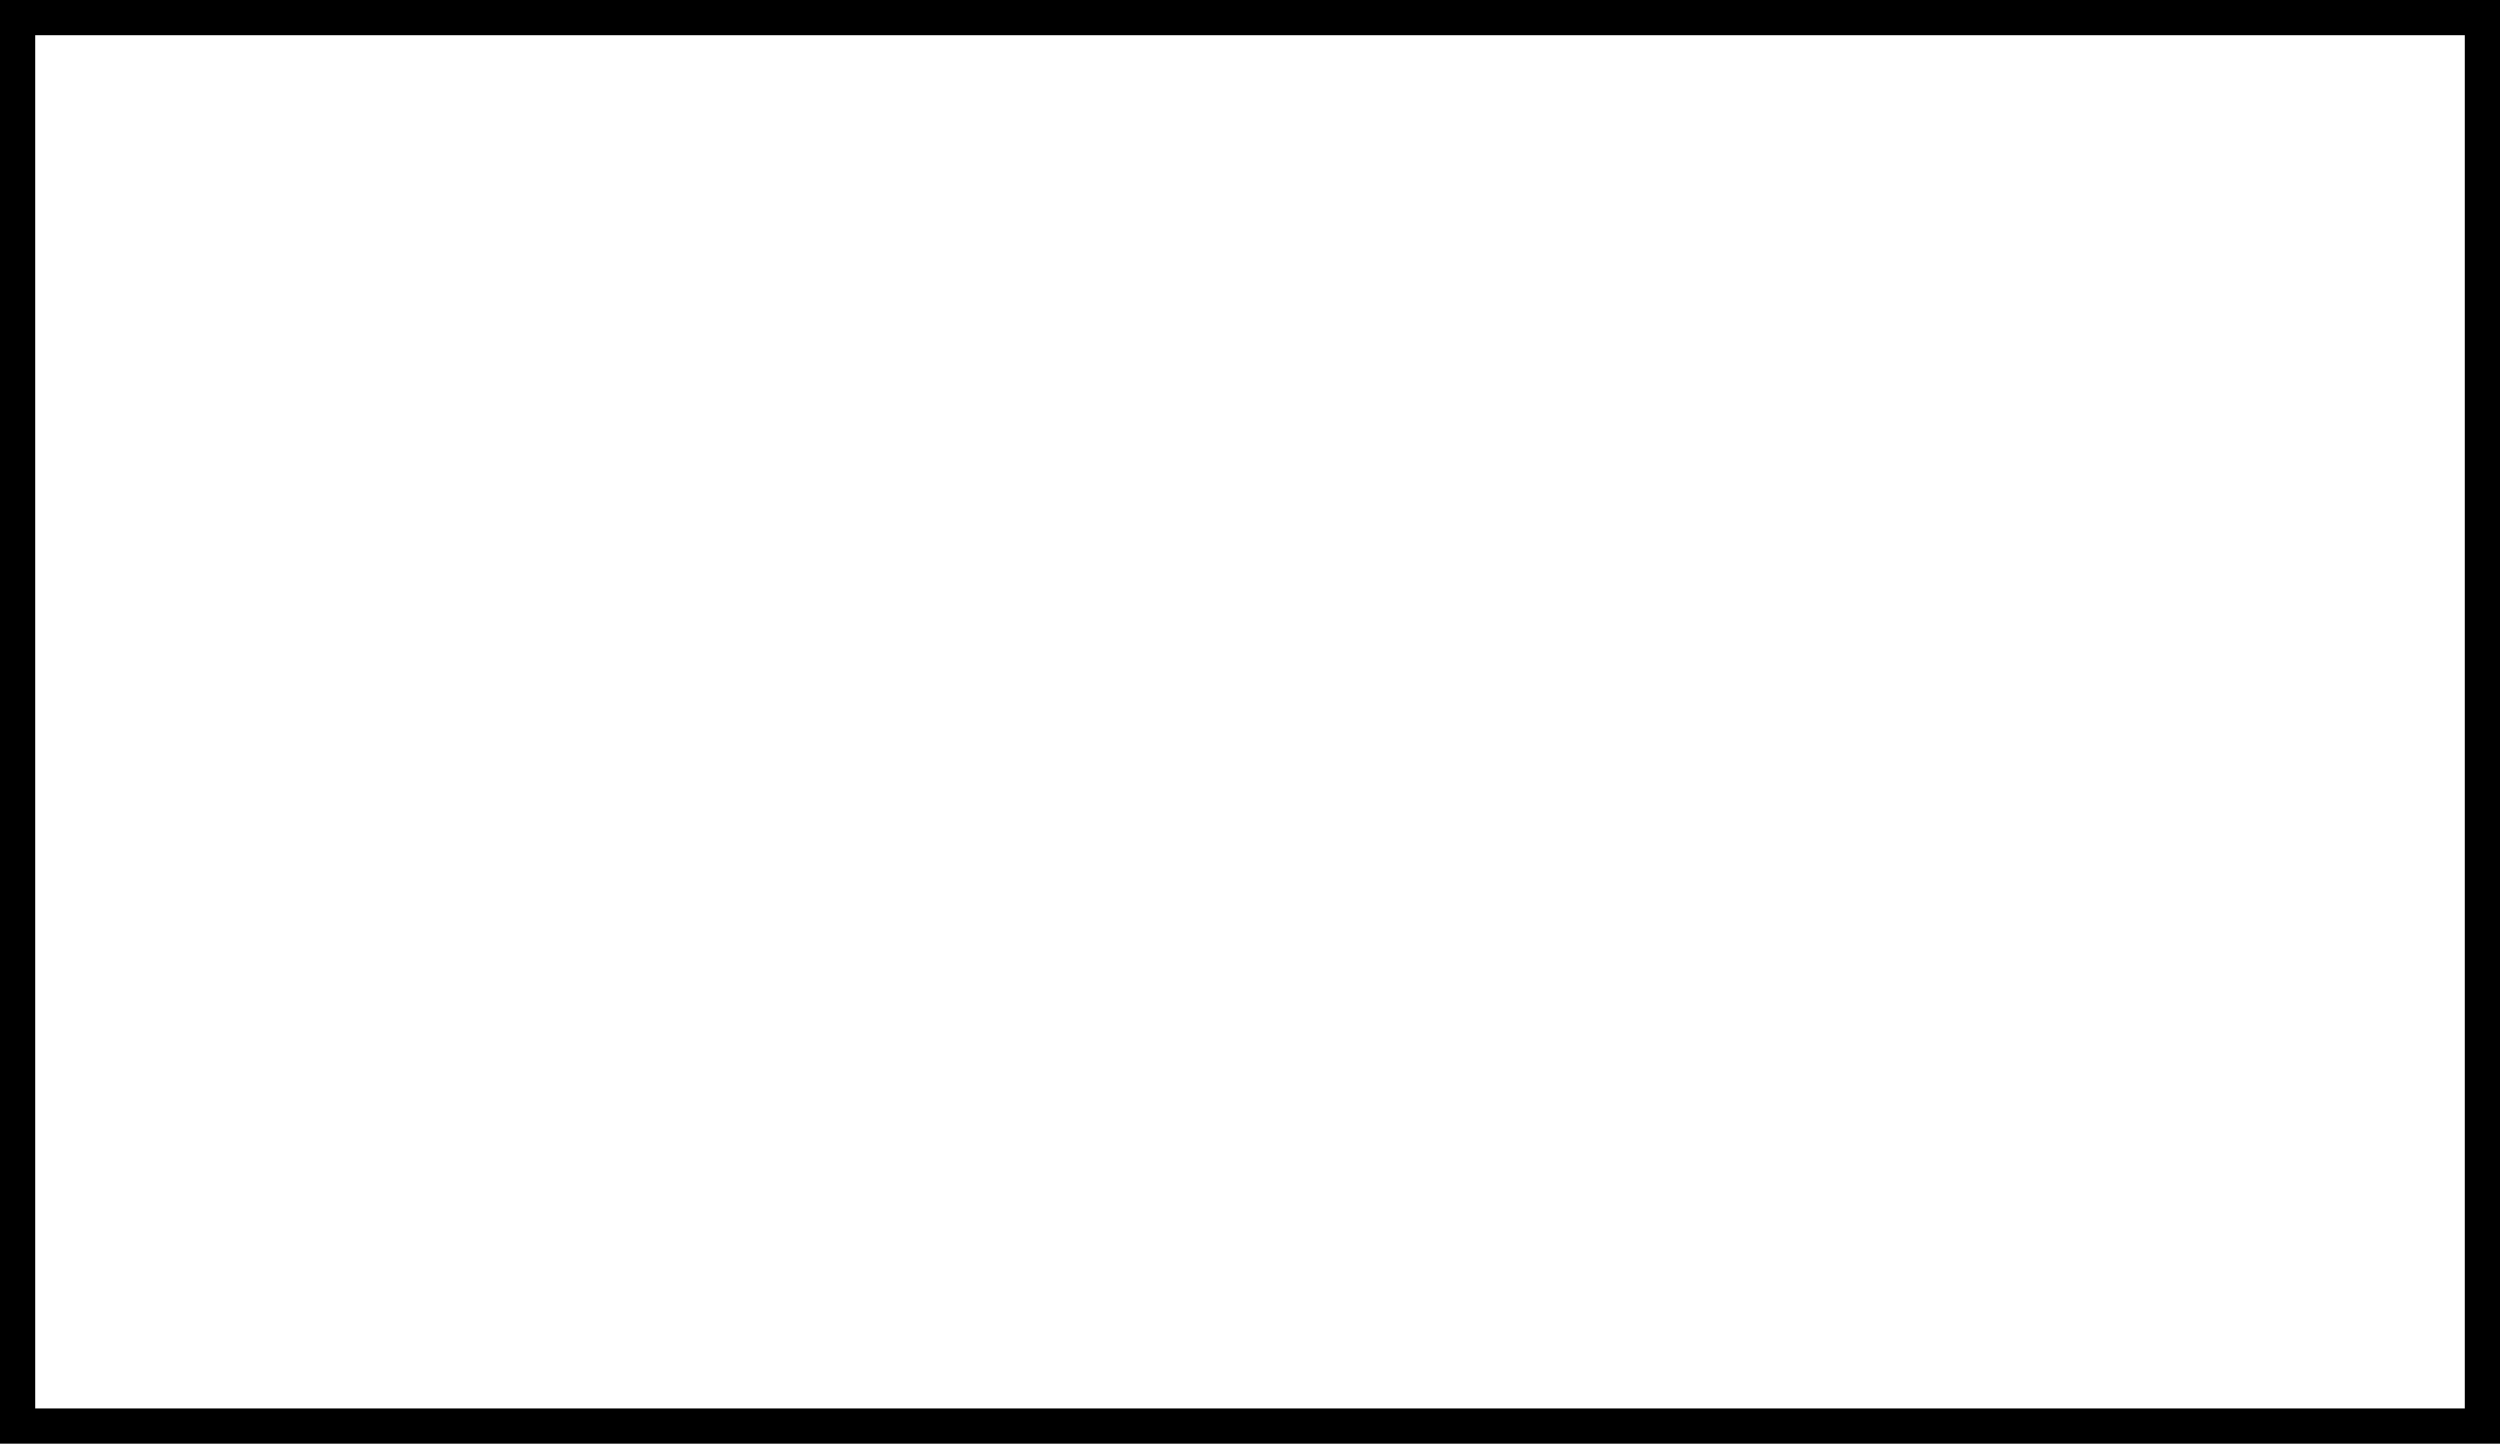
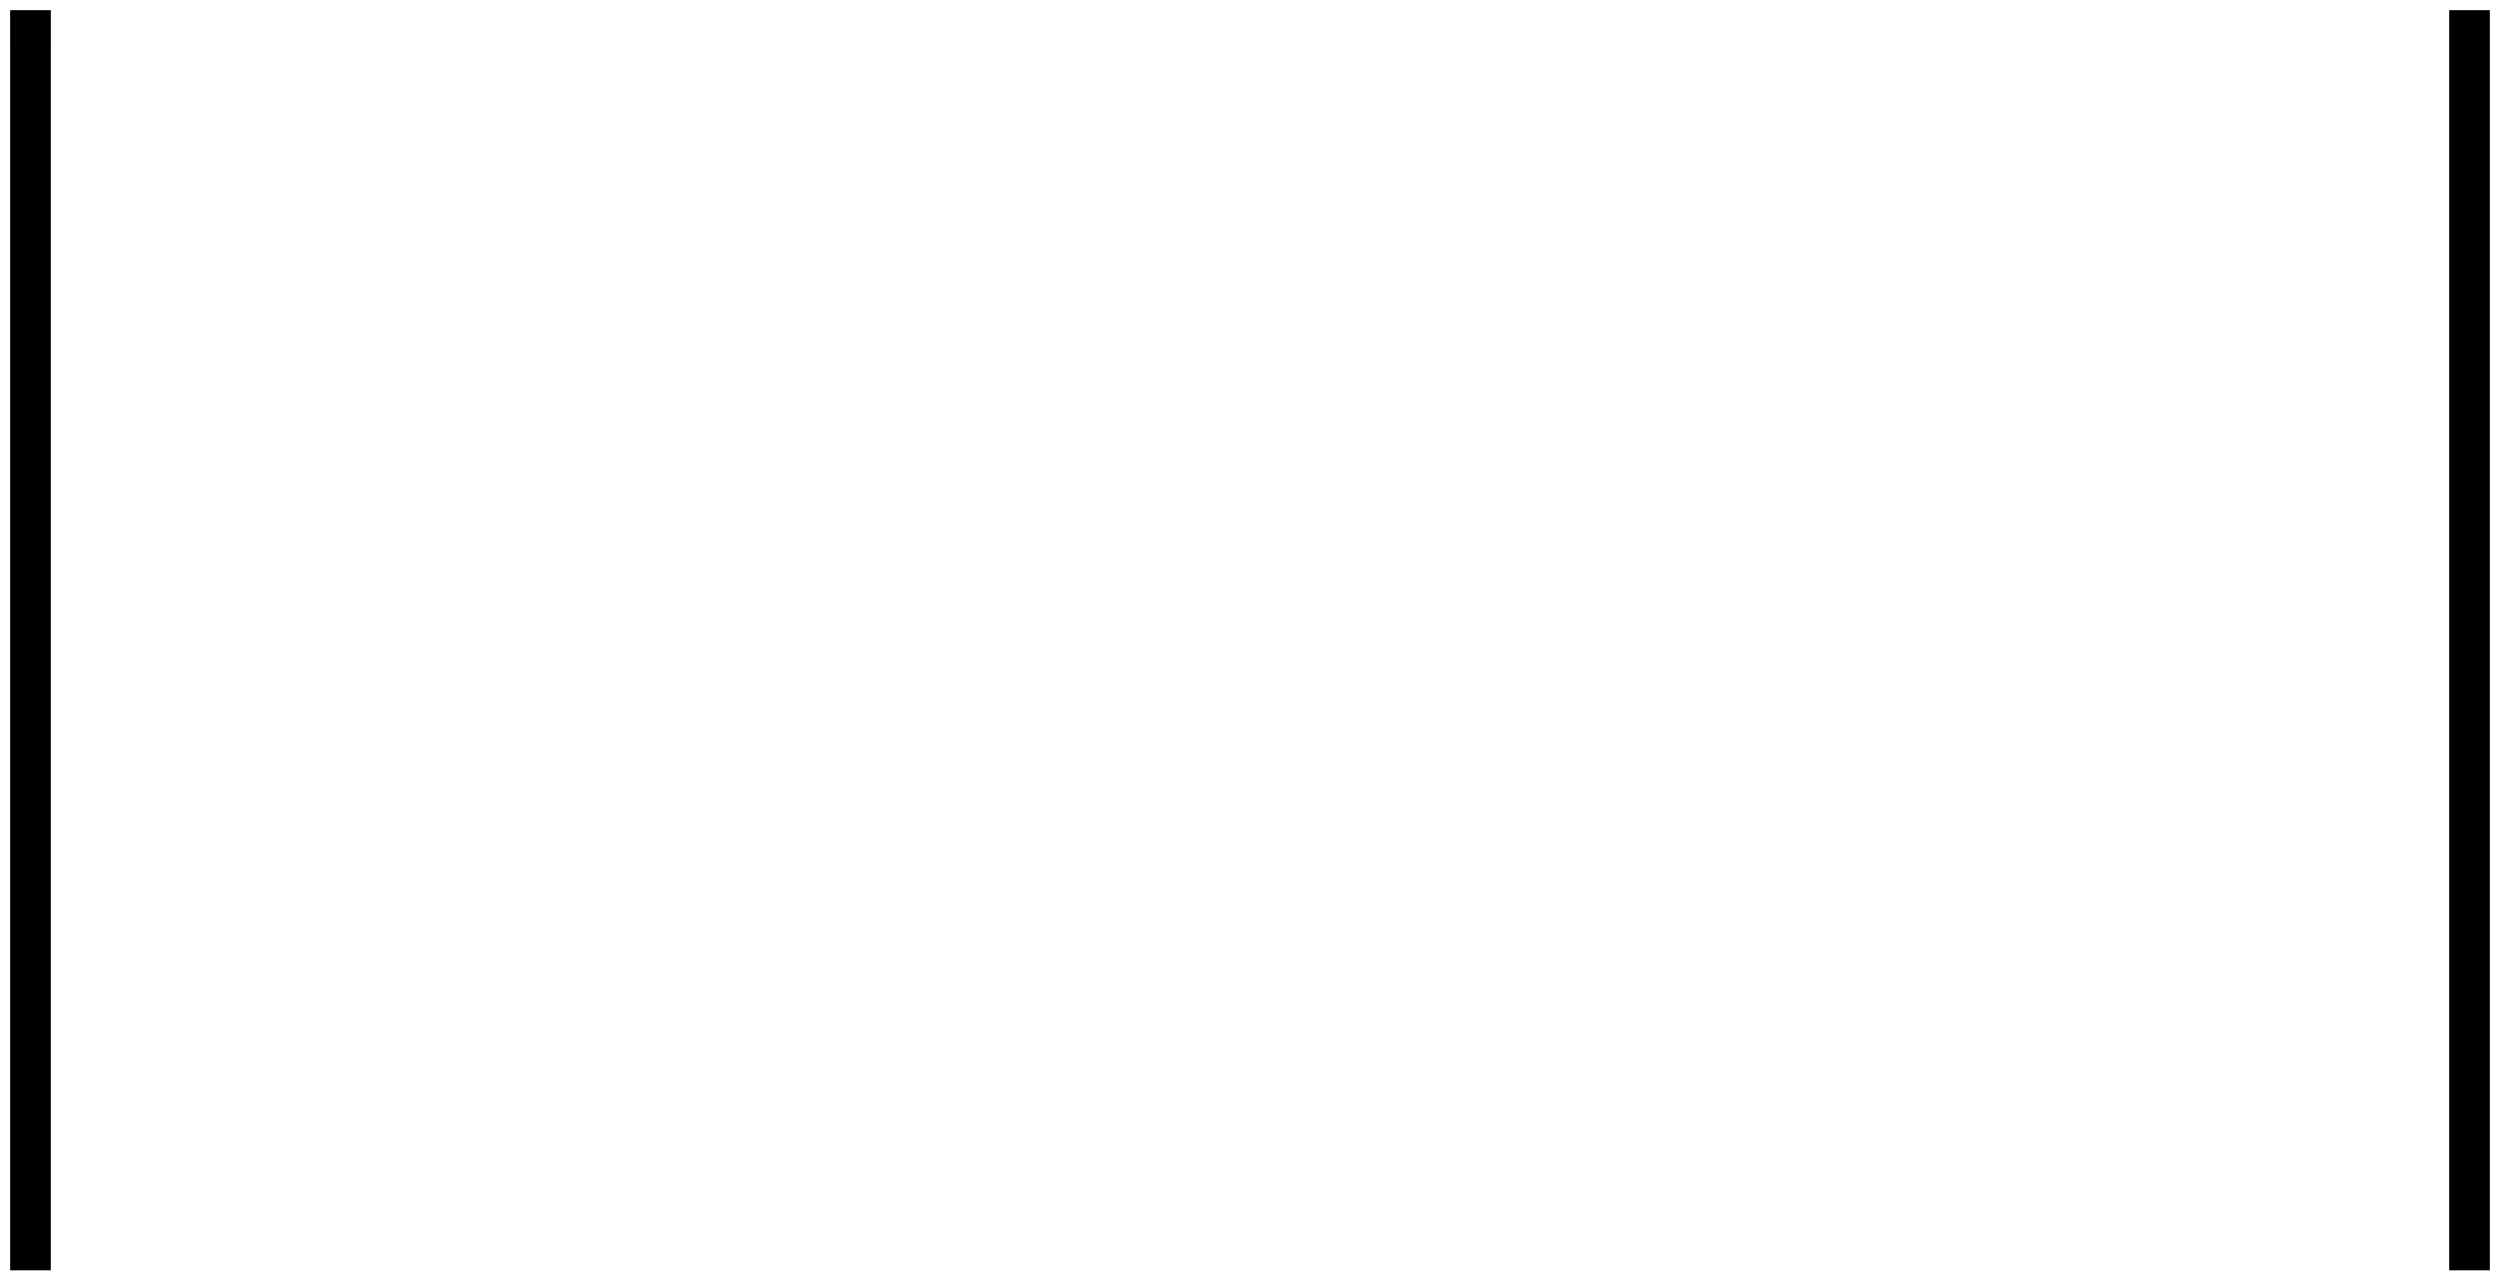
- <svg xmlns="http://www.w3.org/2000/svg" style="background: transparent; background-color: transparent; color-scheme: light dark;" version="1.1" width="71px" height="41px" viewBox="-0.5 -0.5 71 41" content="&lt;mxfile host=&quot;app.diagrams.net&quot; agent=&quot;Mozilla/5.0 (Windows NT 10.0; Win64; x64) AppleWebKit/537.36 (KHTML, like Gecko) Chrome/133.0.0.0 Safari/537.36 Edg/133.0.0.0&quot; version=&quot;26.0.13&quot;&gt;&#10;  &lt;diagram name=&quot;第 1 页&quot; id=&quot;jeCuo8YlXln_gXFxF1bj&quot;&gt;&#10;    &lt;mxGraphModel dx=&quot;334&quot; dy=&quot;188&quot; grid=&quot;1&quot; gridSize=&quot;10&quot; guides=&quot;1&quot; tooltips=&quot;1&quot; connect=&quot;1&quot; arrows=&quot;1&quot; fold=&quot;1&quot; page=&quot;1&quot; pageScale=&quot;1&quot; pageWidth=&quot;827&quot; pageHeight=&quot;1169&quot; math=&quot;0&quot; shadow=&quot;0&quot;&gt;&#10;      &lt;root&gt;&#10;        &lt;mxCell id=&quot;0&quot; /&gt;&#10;        &lt;mxCell id=&quot;1&quot; parent=&quot;0&quot; /&gt;&#10;        &lt;mxCell id=&quot;Hq3ETUbPqNGlLKplJjO8-3&quot; value=&quot;&quot; style=&quot;rounded=0;whiteSpace=wrap;html=1;fillColor=none;&quot; vertex=&quot;1&quot; parent=&quot;1&quot;&gt;&#10;          &lt;mxGeometry x=&quot;290&quot; y=&quot;150&quot; width=&quot;70&quot; height=&quot;40&quot; as=&quot;geometry&quot; /&gt;&#10;        &lt;/mxCell&gt;&#10;      &lt;/root&gt;&#10;    &lt;/mxGraphModel&gt;&#10;  &lt;/diagram&gt;&#10;&lt;/mxfile&gt;&#10;" resource="https://app.diagrams.net/?src=about#HStolorzs%2FPicgo%2Fmaster%2Fdrawio%2FZhengFanZhuan.svg#%7B%22pageId%22%3A%22jeCuo8YlXln_gXFxF1bj%22%7D">
+ <svg xmlns="http://www.w3.org/2000/svg" style="background: transparent; background-color: transparent; color-scheme: light dark;" version="1.1" width="123px" height="63px" viewBox="-0.5 -0.5 123 63" content="&lt;mxfile host=&quot;app.diagrams.net&quot; agent=&quot;Mozilla/5.0 (Windows NT 10.0; Win64; x64) AppleWebKit/537.36 (KHTML, like Gecko) Chrome/133.0.0.0 Safari/537.36 Edg/133.0.0.0&quot; version=&quot;26.0.13&quot;&gt;&#10;  &lt;diagram name=&quot;第 1 页&quot; id=&quot;jeCuo8YlXln_gXFxF1bj&quot;&gt;&#10;    &lt;mxGraphModel dx=&quot;835&quot; dy=&quot;471&quot; grid=&quot;1&quot; gridSize=&quot;10&quot; guides=&quot;1&quot; tooltips=&quot;1&quot; connect=&quot;1&quot; arrows=&quot;1&quot; fold=&quot;1&quot; page=&quot;1&quot; pageScale=&quot;1&quot; pageWidth=&quot;827&quot; pageHeight=&quot;1169&quot; math=&quot;0&quot; shadow=&quot;0&quot;&gt;&#10;      &lt;root&gt;&#10;        &lt;mxCell id=&quot;0&quot; /&gt;&#10;        &lt;mxCell id=&quot;1&quot; parent=&quot;0&quot; /&gt;&#10;        &lt;mxCell id=&quot;Hq3ETUbPqNGlLKplJjO8-5&quot; value=&quot;&quot; style=&quot;shape=partialRectangle;whiteSpace=wrap;html=1;bottom=0;top=0;fillColor=none;strokeWidth=2;&quot; vertex=&quot;1&quot; parent=&quot;1&quot;&gt;&#10;          &lt;mxGeometry x=&quot;260&quot; y=&quot;190&quot; width=&quot;120&quot; height=&quot;60&quot; as=&quot;geometry&quot; /&gt;&#10;        &lt;/mxCell&gt;&#10;      &lt;/root&gt;&#10;    &lt;/mxGraphModel&gt;&#10;  &lt;/diagram&gt;&#10;&lt;/mxfile&gt;&#10;" resource="https://app.diagrams.net/?src=about#HStolorzs%2FPicgo%2Fmaster%2Fdrawio%2FZhengFanZhuan.svg#%7B%22pageId%22%3A%22jeCuo8YlXln_gXFxF1bj%22%7D">
  <defs />
  <g>
    <g data-cell-id="0">
      <g data-cell-id="1">
-         <g data-cell-id="Hq3ETUbPqNGlLKplJjO8-3">
+         <g data-cell-id="Hq3ETUbPqNGlLKplJjO8-5">
          <g>
-             <rect x="0" y="0" width="70" height="40" fill="none" stroke="#000000" pointer-events="all" style="stroke: light-dark(rgb(0, 0, 0), rgb(255, 255, 255));" />
+             <rect x="1" y="1" width="120" height="60" fill="none" stroke="none" pointer-events="all" />
+             <path d="M 1 1 M 121 1 L 121 61 M 1 61 L 1 1" fill="none" stroke="#000000" stroke-width="2" stroke-linecap="square" stroke-miterlimit="10" pointer-events="all" style="stroke: light-dark(rgb(0, 0, 0), rgb(255, 255, 255));" />
          </g>
        </g>
      </g>
    </g>
  </g>
</svg>
